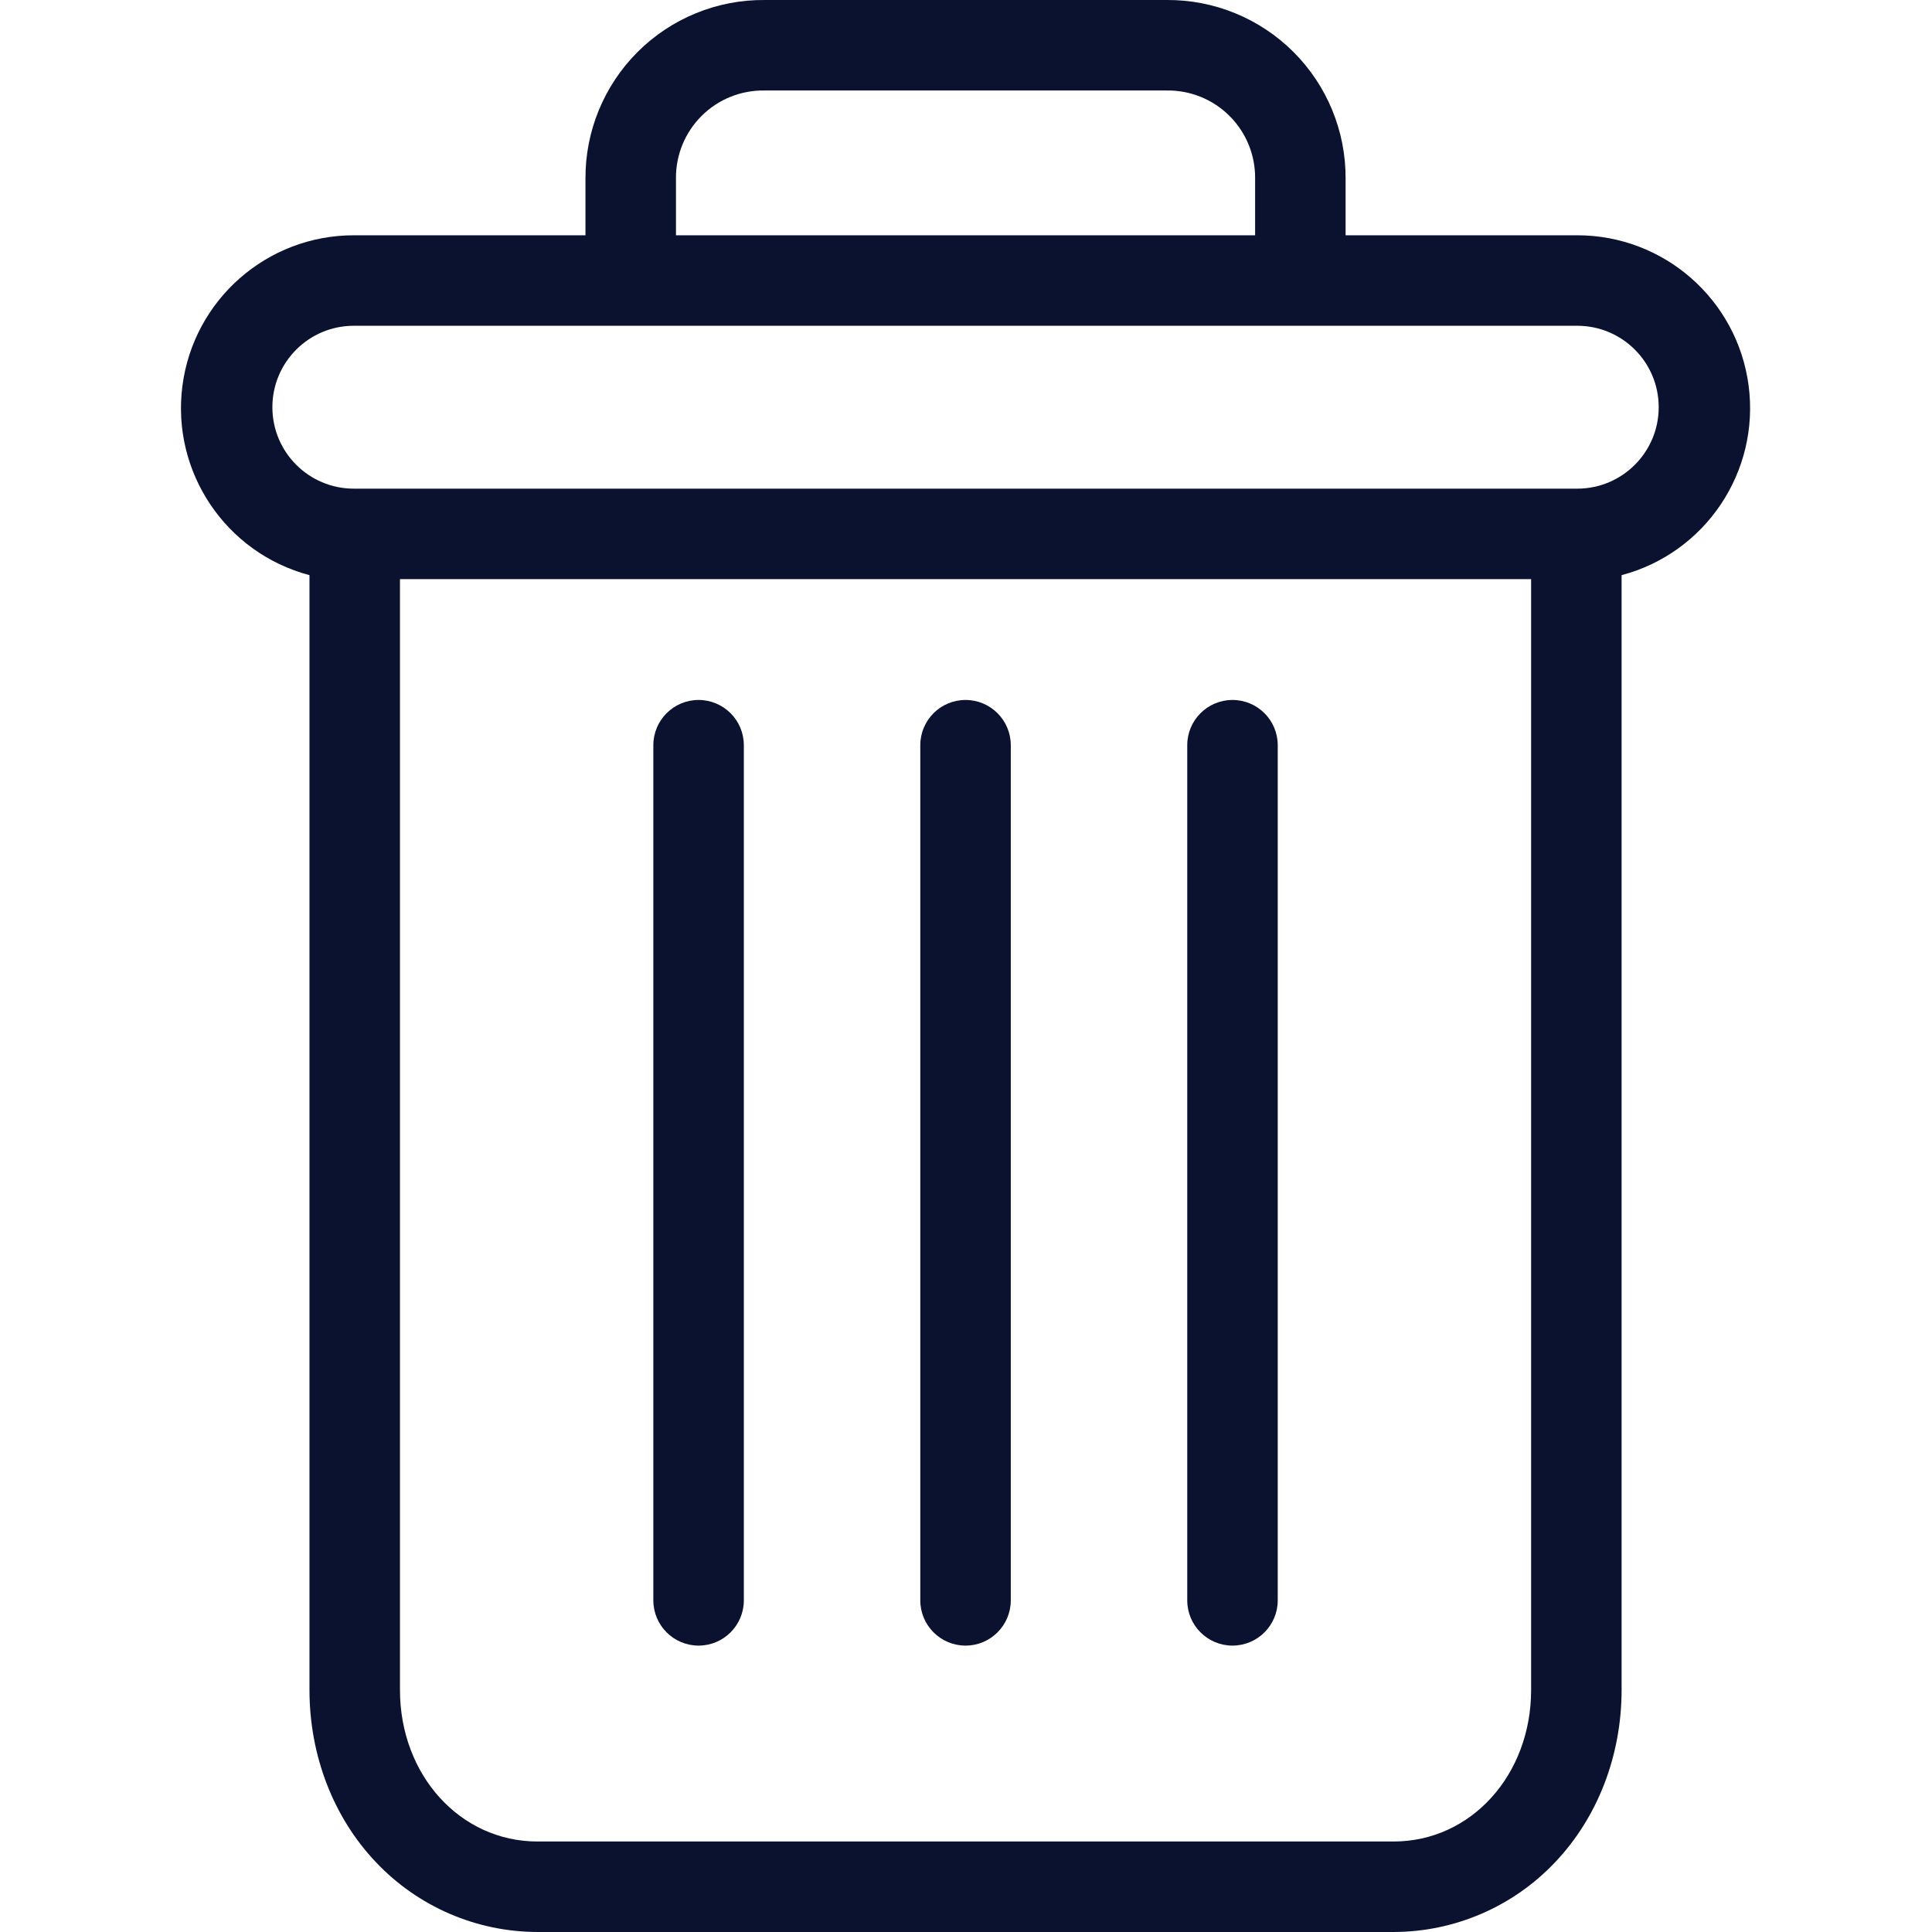
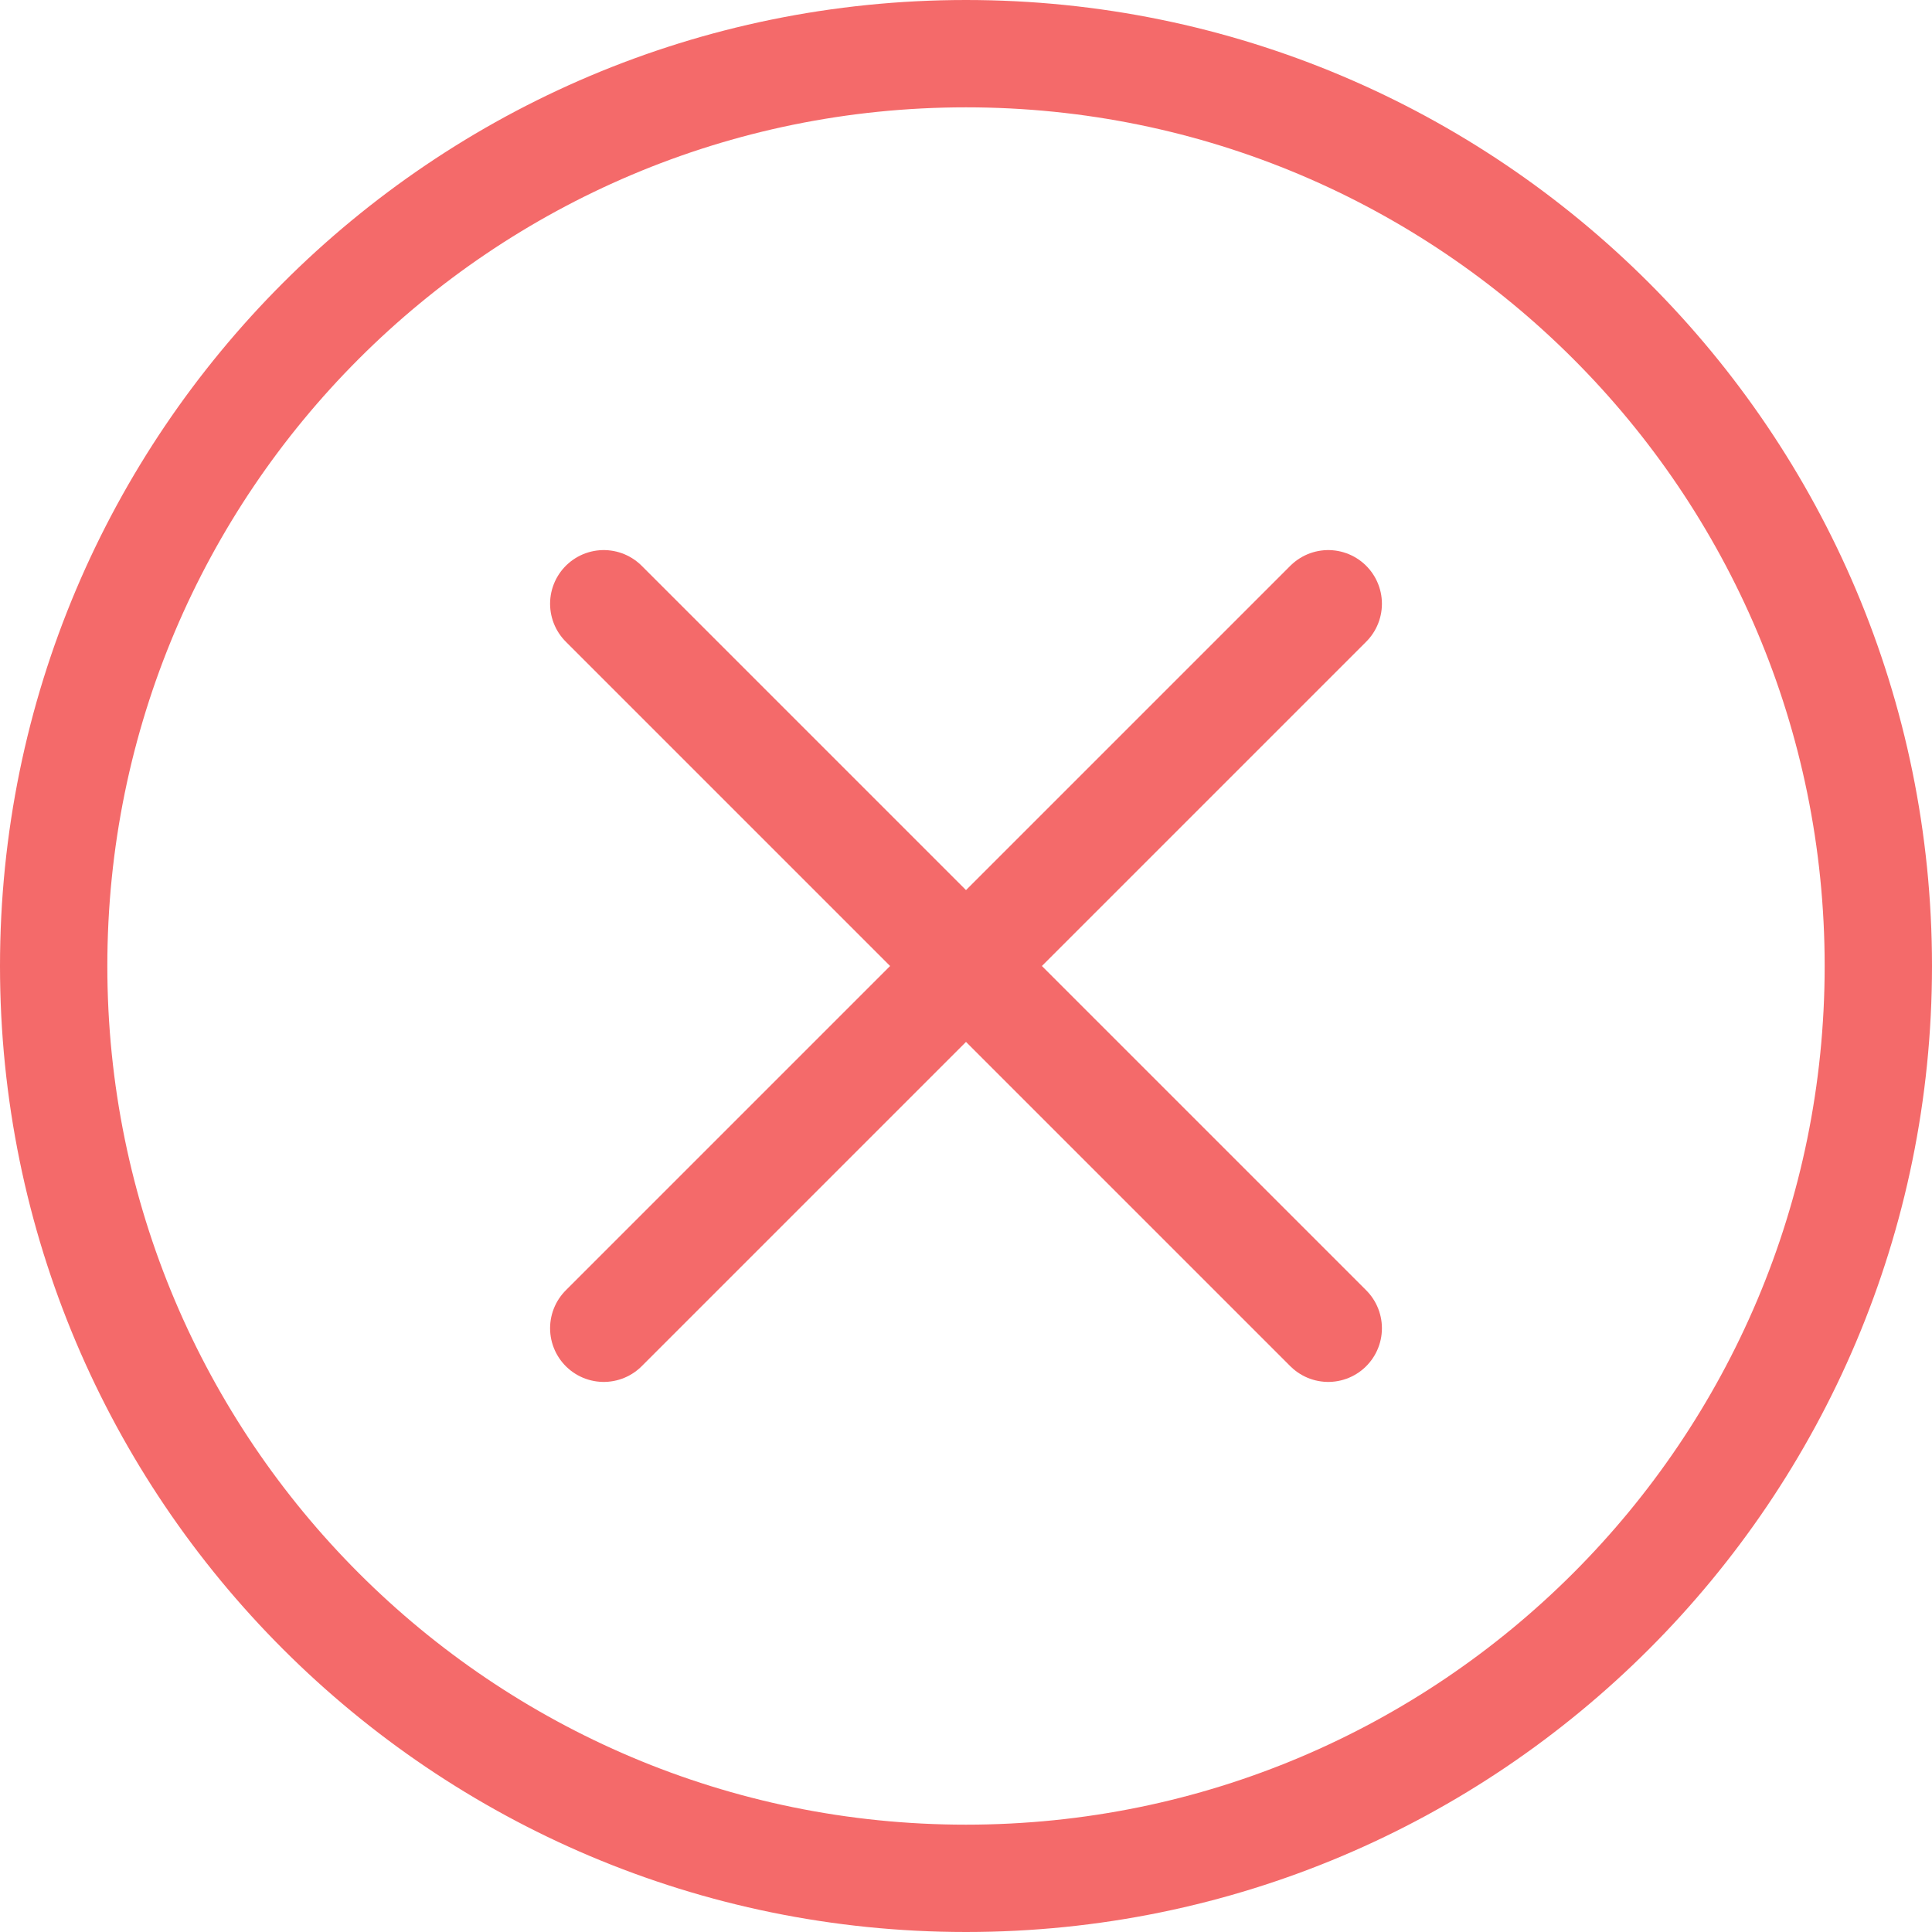
- <svg xmlns="http://www.w3.org/2000/svg" height="512px" viewBox="-40 0 427 427.001" width="512px" class="">
-   <g>
-     <path d="m232.398 154.703c-5.523 0-10 4.477-10 10v189c0 5.52 4.477 10 10 10 5.523 0 10-4.48 10-10v-189c0-5.523-4.477-10-10-10zm0 0" data-original="#000000" class="active-path" data-old_color="#000000" fill="#0A1230" />
-     <path d="m114.398 154.703c-5.523 0-10 4.477-10 10v189c0 5.52 4.477 10 10 10 5.523 0 10-4.48 10-10v-189c0-5.523-4.477-10-10-10zm0 0" data-original="#000000" class="active-path" data-old_color="#000000" fill="#0A1230" />
-     <path d="m28.398 127.121v246.379c0 14.562 5.34 28.238 14.668 38.051 9.285 9.84 22.207 15.426 35.73 15.449h189.203c13.527-.023 26.449-5.609 35.73-15.449 9.328-9.812 14.668-23.488 14.668-38.051v-246.379c18.543-4.922 30.559-22.836 28.078-41.863-2.484-19.023-18.691-33.254-37.879-33.258h-51.199v-12.5c.059-10.512-4.098-20.605-11.539-28.031-7.441-7.422-17.551-11.555-28.062-11.469h-88.797c-10.512-.086-20.621 4.047-28.062 11.469-7.441 7.426-11.598 17.52-11.539 28.031v12.5h-51.199c-19.188.004-35.395 14.234-37.879 33.258-2.48 19.027 9.535 36.941 28.078 41.863zm239.602 279.879h-189.203c-17.098 0-30.398-14.688-30.398-33.5v-245.5h250v245.5c0 18.812-13.301 33.5-30.398 33.5zm-158.602-367.5c-.066-5.207 1.98-10.219 5.676-13.895 3.691-3.676 8.715-5.695 13.926-5.605h88.797c5.211-.09 10.234 1.93 13.926 5.605 3.695 3.672 5.742 8.688 5.676 13.895v12.5h-128zm-71.199 32.5h270.398c9.941 0 18 8.059 18 18s-8.059 18-18 18h-270.398c-9.941 0-18-8.059-18-18s8.059-18 18-18zm0 0" data-original="#000000" class="active-path" data-old_color="#000000" fill="#0A1230" />
-     <path d="m173.398 154.703c-5.523 0-10 4.477-10 10v189c0 5.52 4.477 10 10 10 5.523 0 10-4.48 10-10v-189c0-5.523-4.477-10-10-10zm0 0" data-original="#000000" class="active-path" data-old_color="#000000" fill="#0A1230" />
-   </g>
+ <svg xmlns="http://www.w3.org/2000/svg" width="18" height="18" viewBox="0 0 18 18" fill="none">
+   <circle cx="9" cy="9" r="8.5" stroke="#F46A6A" />
+   <path d="M5.625 12.375L9 9M12.375 5.625L9 9M9 9L12.375 12.375L5.625 5.625" stroke="#F46A6A" stroke-linecap="round" stroke-linejoin="round" />
</svg>
